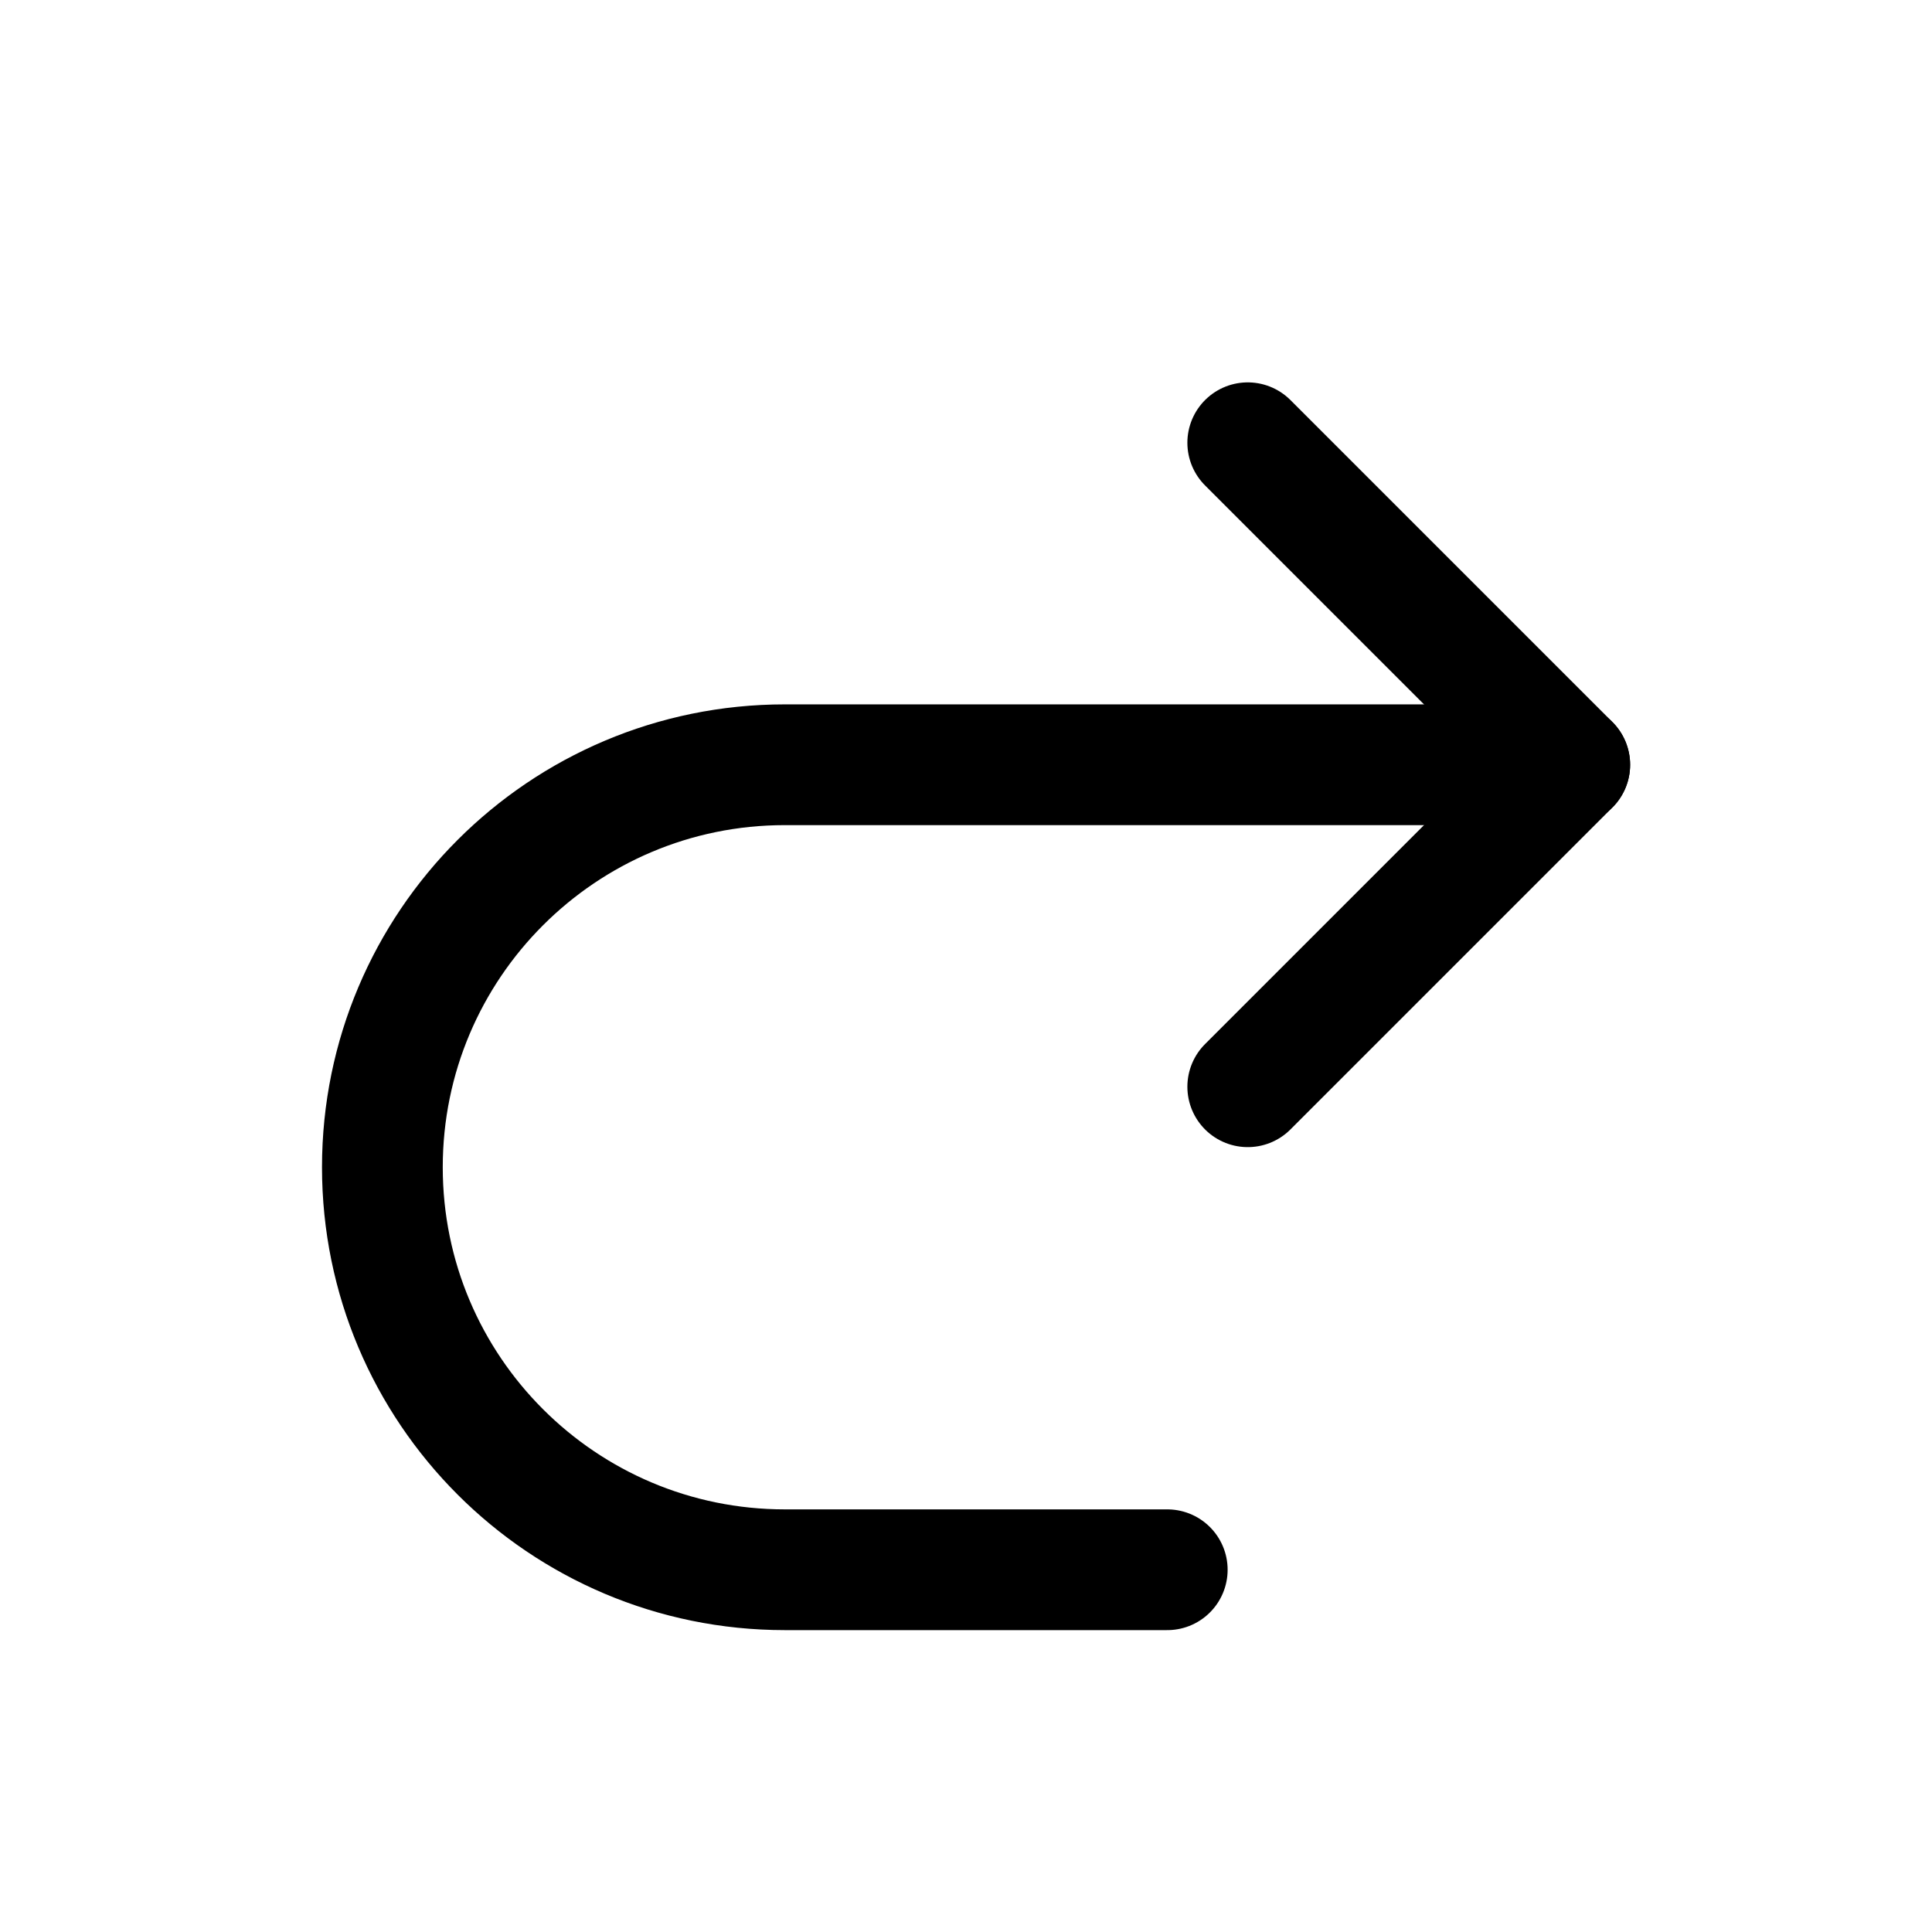
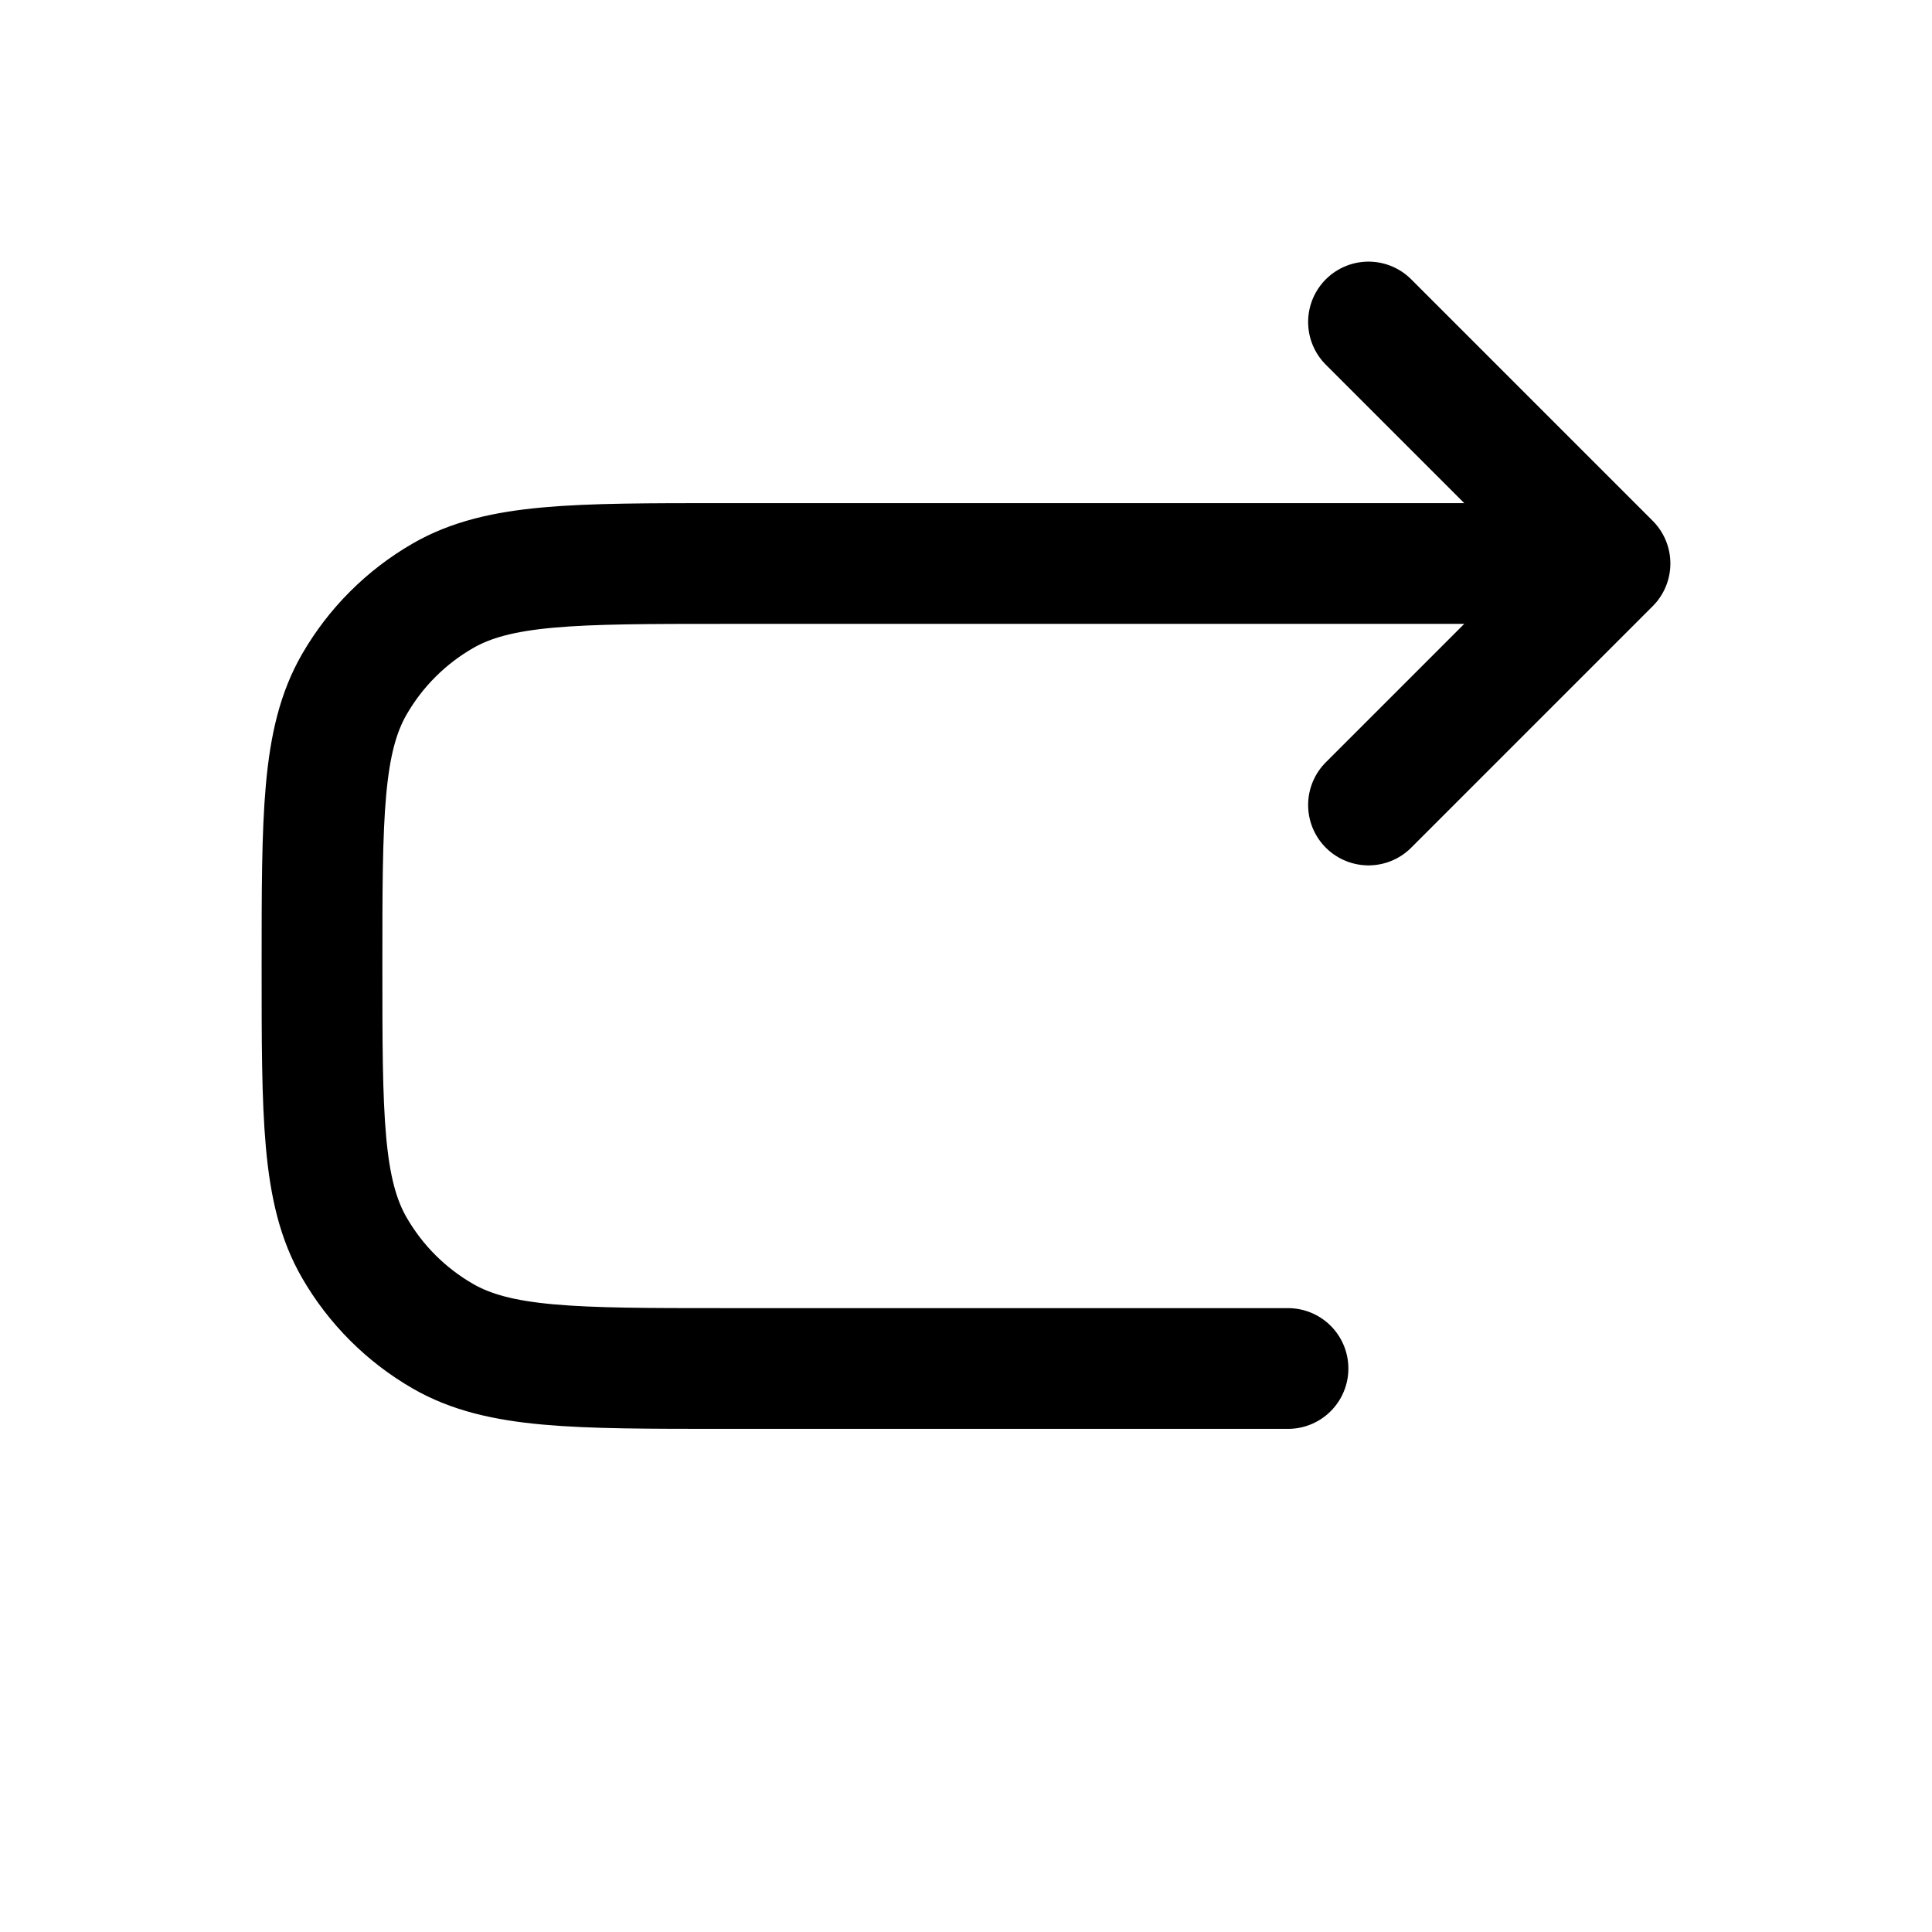
- <svg xmlns="http://www.w3.org/2000/svg" viewBox="0 0 24 24" fill="none" stroke="currentColor" stroke-width="1.5" stroke-linecap="round" stroke-linejoin="round">
-   <path d="m15.5 13.5 4-4-4-4" />
-   <path d="M19.5 9.5H9.75a5 5 0 0 0 0 10h4.75" />
+ <svg xmlns="http://www.w3.org/2000/svg" width="1em" height="1em" viewBox="0 0 24 24" fill="none" stroke-width="1.5">
+   <path d="M20 7H9C7.131 7 6.196 7 5.5 7.402C5.044 7.665 4.665 8.044 4.402 8.5C4 9.196 4 10.131 4 12C4 13.869 4 14.804 4.402 15.5C4.665 15.956 5.044 16.335 5.5 16.598C6.196 17 7.131 17 9 17H16M17 10L20 7L17 4" stroke="currentColor" stroke-linecap="round" stroke-linejoin="round" />
</svg>
